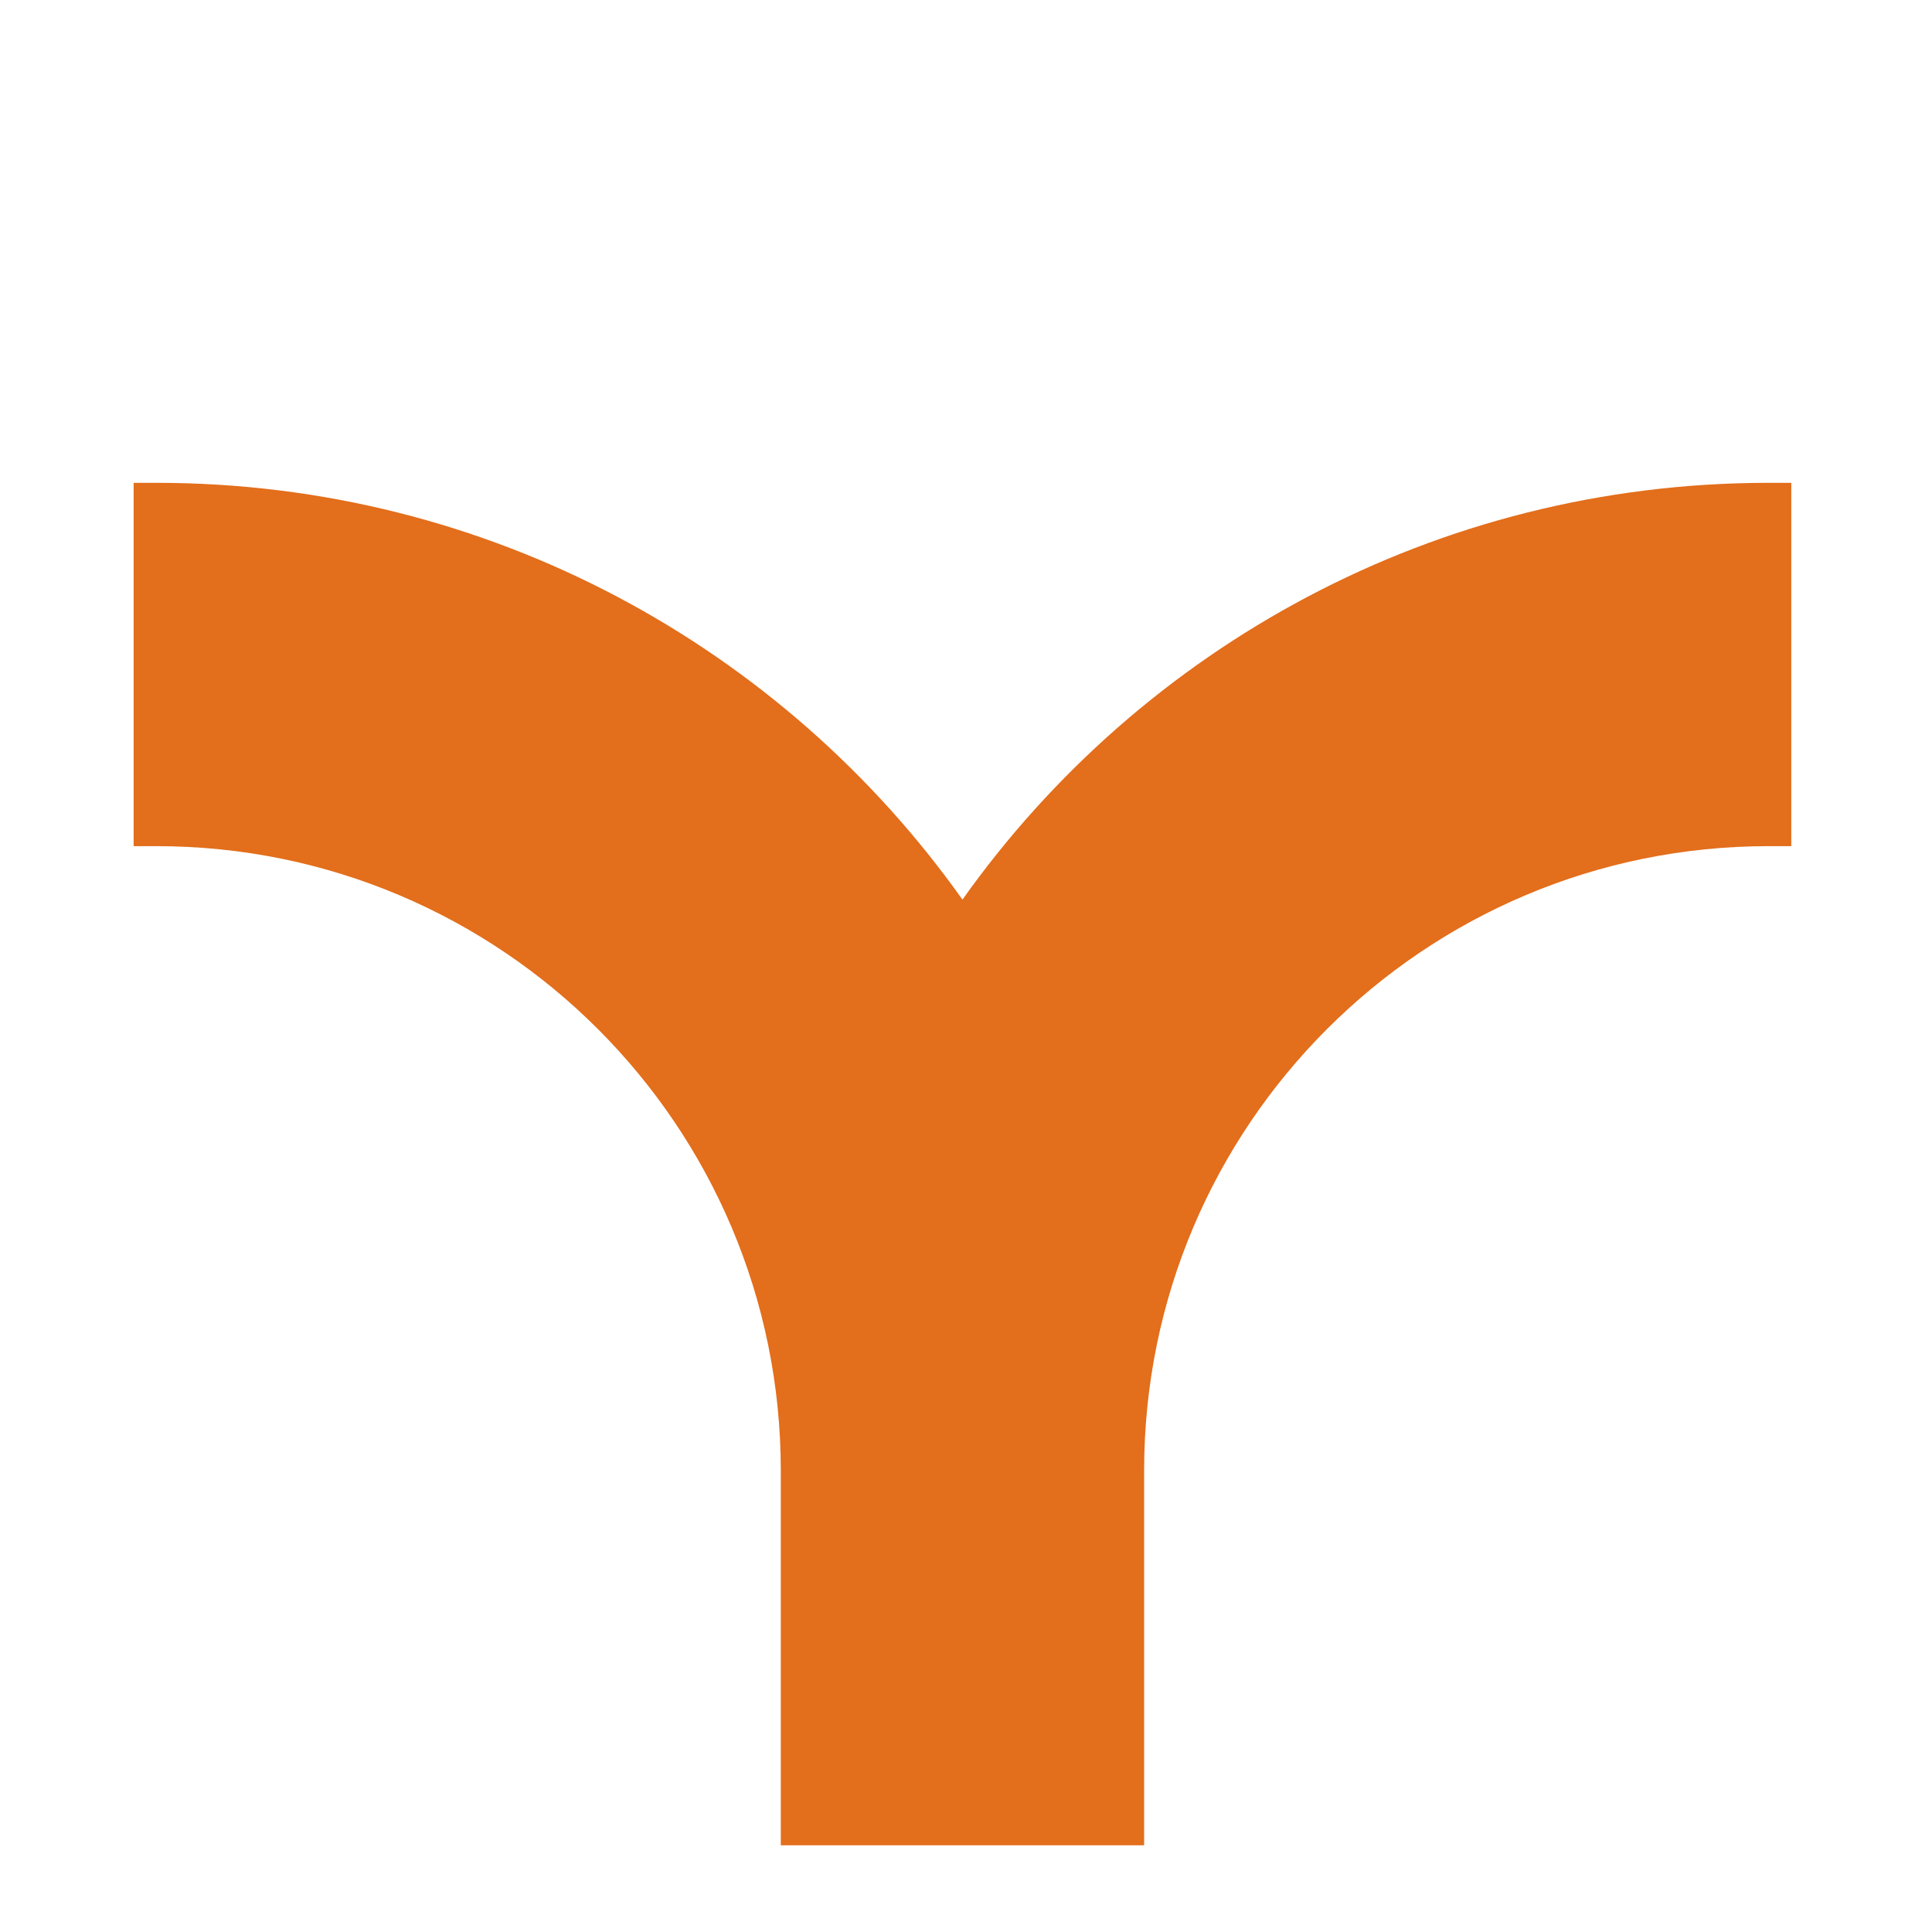
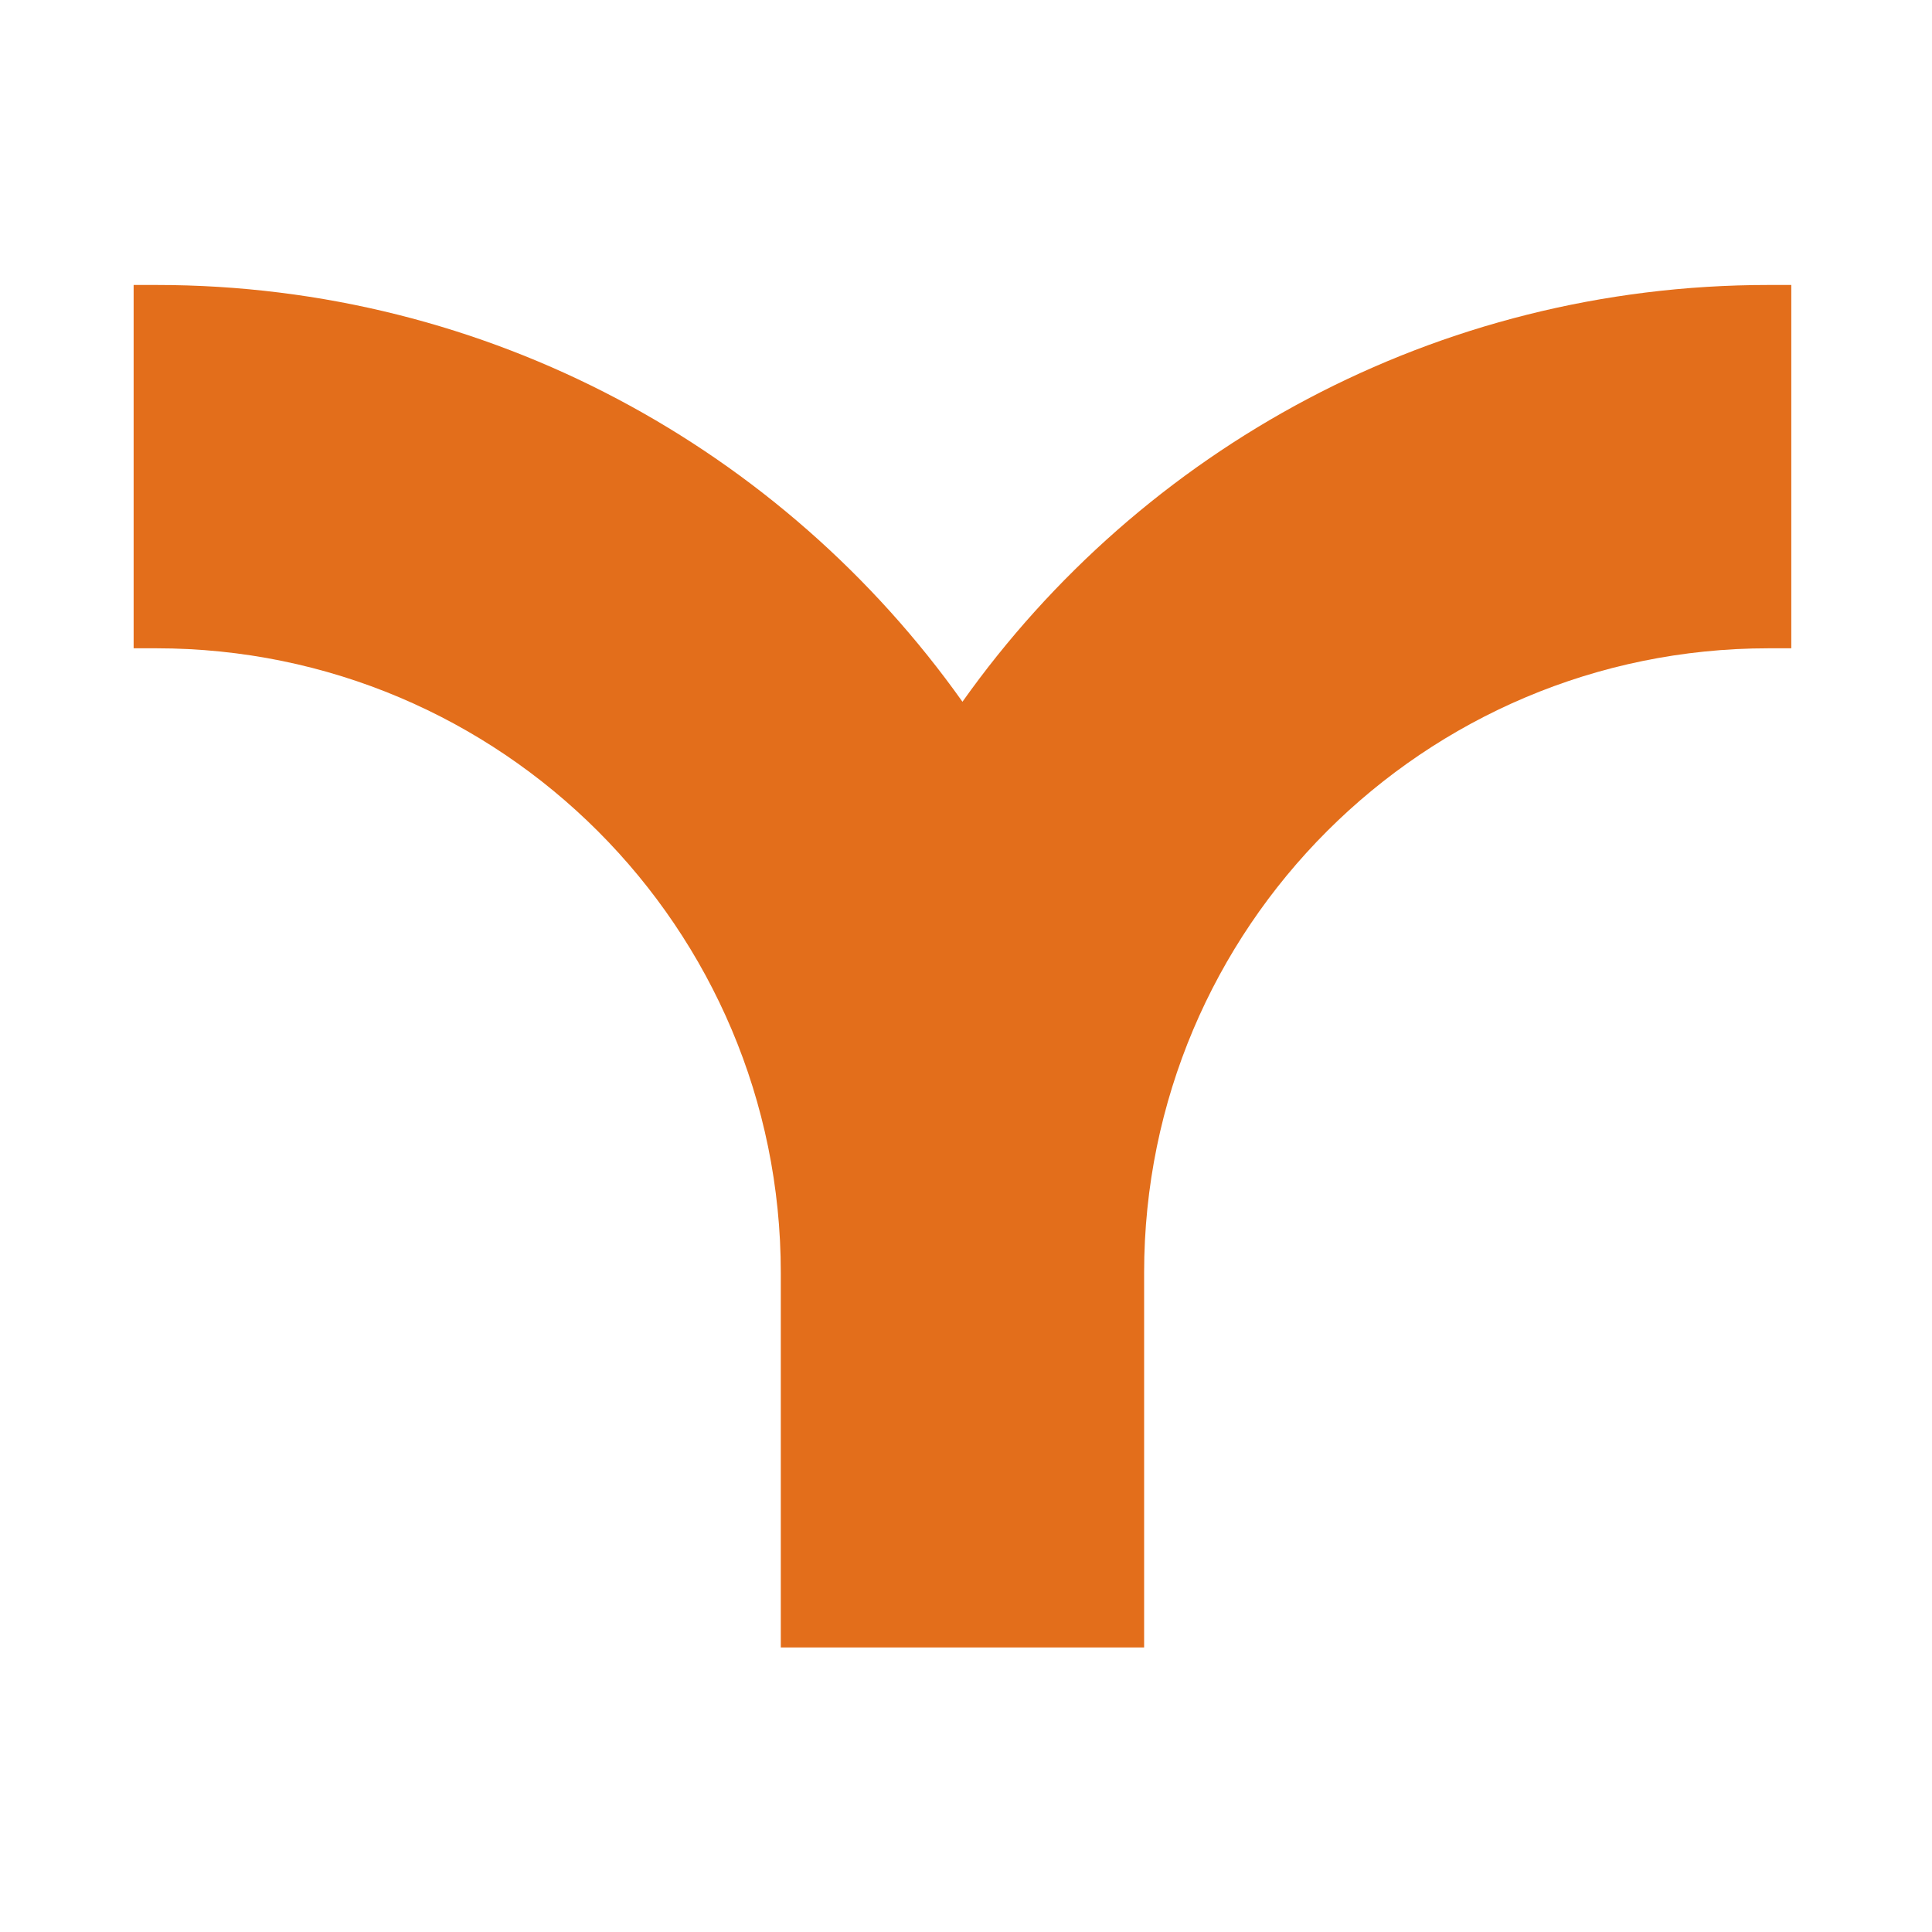
<svg xmlns="http://www.w3.org/2000/svg" width="1200" height="1200" viewBox="0 0 1200 1200" fill="none">
-   <path fill-rule="evenodd" clip-rule="evenodd" d="M1112.6 299.891H1098.5C891.791 299.891 708.961 402.112 597.8 558.762C486.639 402.113 303.809 299.891 97.104 299.891H83V525.557H97.104C311.315 525.557 484.967 699.209 484.967 913.419V1146.14H710.633V913.419C710.633 699.209 884.285 525.556 1098.5 525.556H1112.6V299.891Z" fill="#E36E1B" />
+   <path fill-rule="evenodd" clip-rule="evenodd" d="M1112.6 177H1098.5C891.791 177 708.961 279.222 597.8 435.871C486.639 279.222 303.809 177 97.104 177H83V402.666H97.104C311.315 402.666 484.967 576.318 484.967 790.529V1023.25H710.633V790.529C710.633 576.318 884.285 402.666 1098.5 402.666H1112.6V177Z" fill="#E36E1B" />
</svg>
